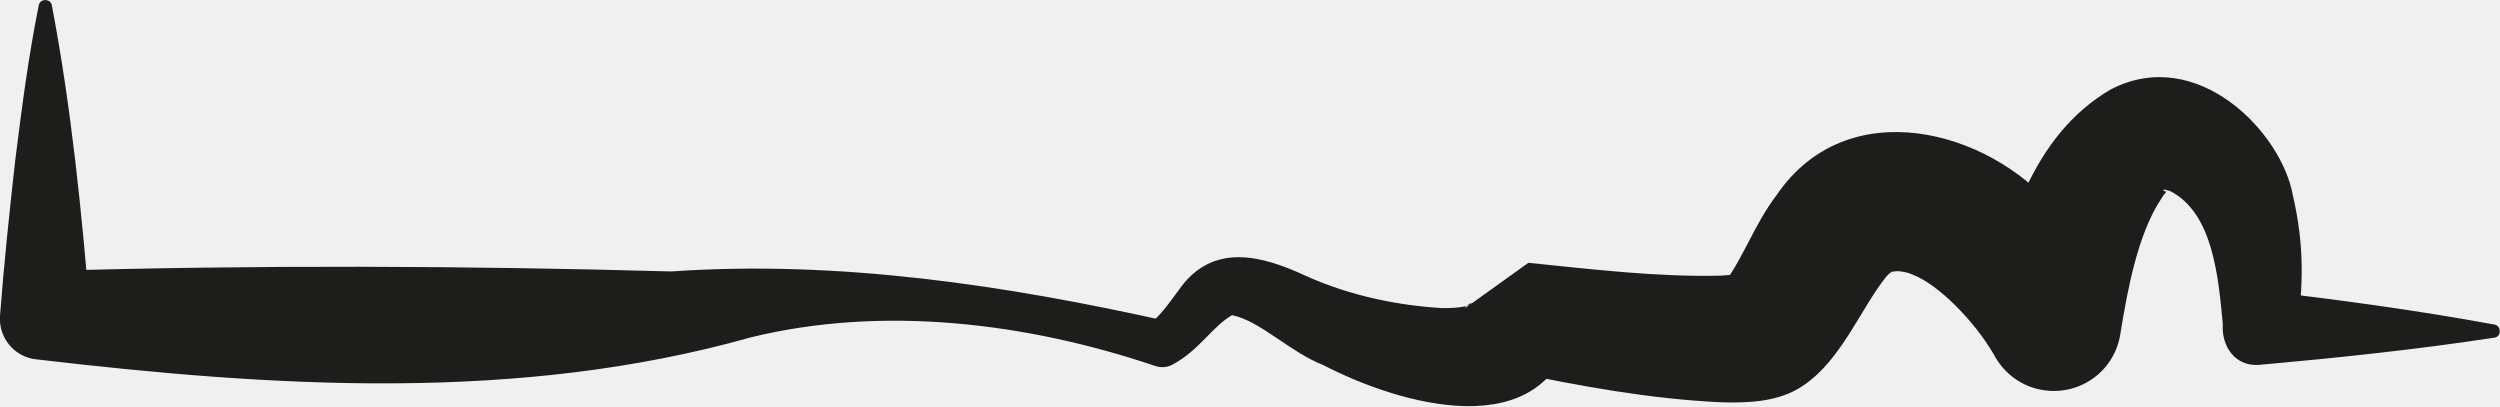
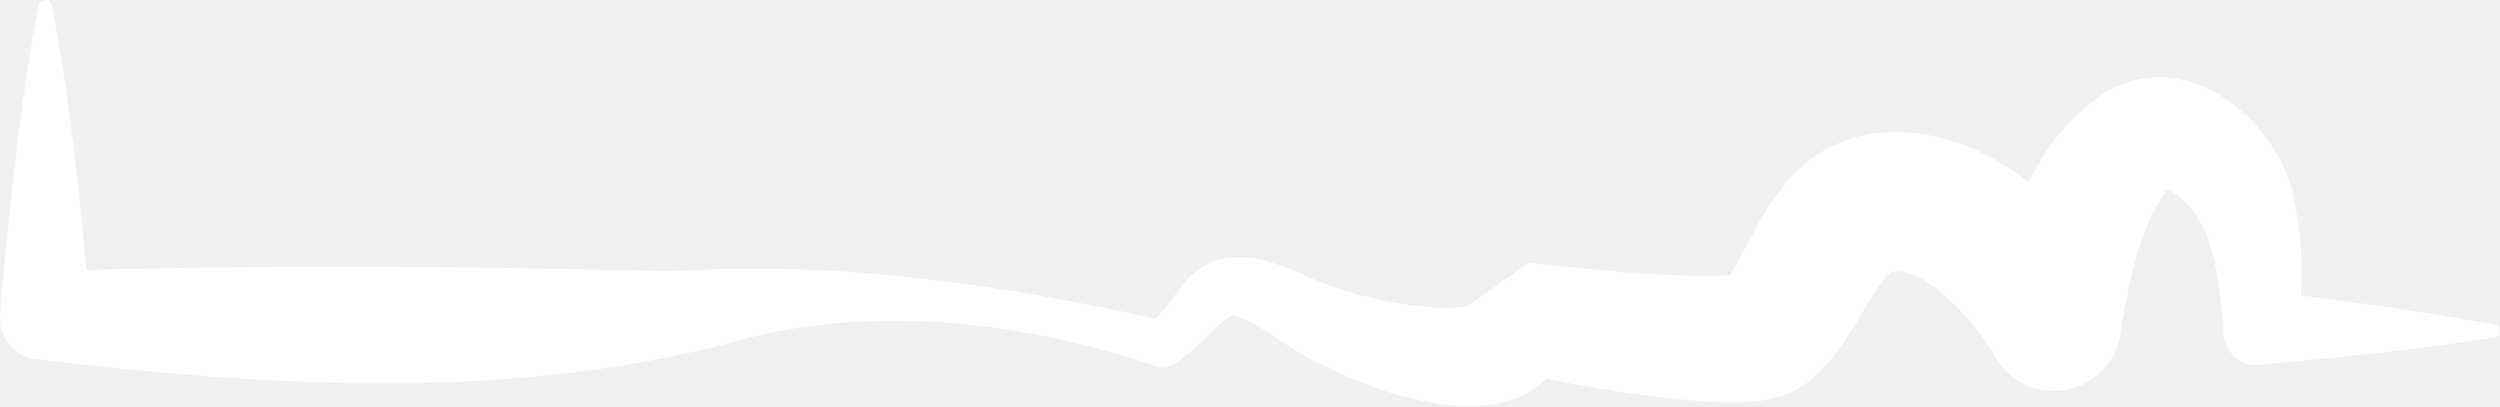
<svg xmlns="http://www.w3.org/2000/svg" version="1.1" id="Layer_1" x="0px" y="0px" viewBox="0 0 95.51 15.53" style="enable-background:new 0 0 95.51 15.53;" xml:space="preserve">
  <style type="text/css">
- 	.st0{fill:#1D1D1B;}
+ 	.st0{fill:#ffffff;}
</style>
  <path class="st0" d="M1.98,0.2c0.75,3.94,1.14,7.89,1.47,11.87c0,0-1.63-1.72-1.63-1.72c7.94-0.23,15.91-0.2,23.82,0.02  c6.4-0.44,12.76,0.52,19,1.91c0,0-0.74,0.1-0.74,0.1c0.39-0.27,0.69-0.7,1.12-1.28c1.29-1.88,3.21-1.33,4.87-0.56  c1.71,0.77,3.53,1.13,5.19,1.23c0.51,0.01,1-0.05,1.12-0.15c0.07-0.04-0.03-0.06-0.11,0.03c-0.05,0.02-0.1,0.07-0.11,0.12  c-0.03,0-0.04,0.01-0.03,0.02l2.44-1.75c2.46,0.25,4.94,0.55,7.36,0.49c0.27-0.02,0.55-0.03,0.75-0.08  c-0.19,0.02-0.48,0.19-0.63,0.37c0.75-1,1.14-2.23,2.02-3.39C70.56,3.54,75.92,4.9,78.53,8c0.87,0.95,1.6,1.95,2.2,3.13l-4.84,0.81  c0.76-3.14,1.7-6.75,4.76-8.53c3.3-1.7,6.53,1.65,6.95,4.07c0.43,1.84,0.41,3.46,0.14,5.18c0,0-1.39-1.56-1.39-1.56  c2.98,0.35,5.97,0.75,8.95,1.3c0.26,0.04,0.28,0.47-0.01,0.5c-3,0.46-5.99,0.77-8.98,1.04c-0.92,0.07-1.45-0.71-1.39-1.56  c-0.17-1.79-0.37-4.26-2.03-5.09c-0.09,0-0.21-0.09-0.24-0.02c0.02,0.05,0.12,0.04,0.11,0.06c0.01-0.04-0.04,0.07-0.06,0.08  c-0.03,0.01-0.08,0.1-0.13,0.18c-0.9,1.35-1.29,3.48-1.56,5.14c-0.2,1.41-1.5,2.38-2.91,2.18c-0.86-0.12-1.55-0.65-1.93-1.37  c-0.76-1.31-2.13-2.67-3.08-3.04c-0.24-0.11-0.41-0.12-0.55-0.14c-0.12-0.01-0.3,0.04-0.23,0.01c0.01-0.01-0.1,0.02-0.28,0.24  c-0.96,1.22-1.7,3.16-3.14,4.12c-0.91,0.63-2.11,0.67-3.13,0.64c-2.77-0.13-5.43-0.63-8.08-1.18c0,0,2.44-1.75,2.44-1.75  c-1.04,4.71-6.71,2.99-9.56,1.51c-1.28-0.5-2.43-1.7-3.49-1.91c-0.75,0.43-1.26,1.34-2.24,1.87c-0.22,0.13-0.47,0.15-0.7,0.07  c-4.89-1.65-10.4-2.33-15.45-1.09c-8.88,2.5-18.24,1.9-27.28,0.84C0.55,13.65-0.06,12.9,0,12.07c0.15-1.98,0.36-3.96,0.58-5.93  c0.25-1.98,0.5-3.96,0.9-5.93C1.52-0.07,1.94-0.06,1.98,0.2L1.98,0.2z" />
</svg>
